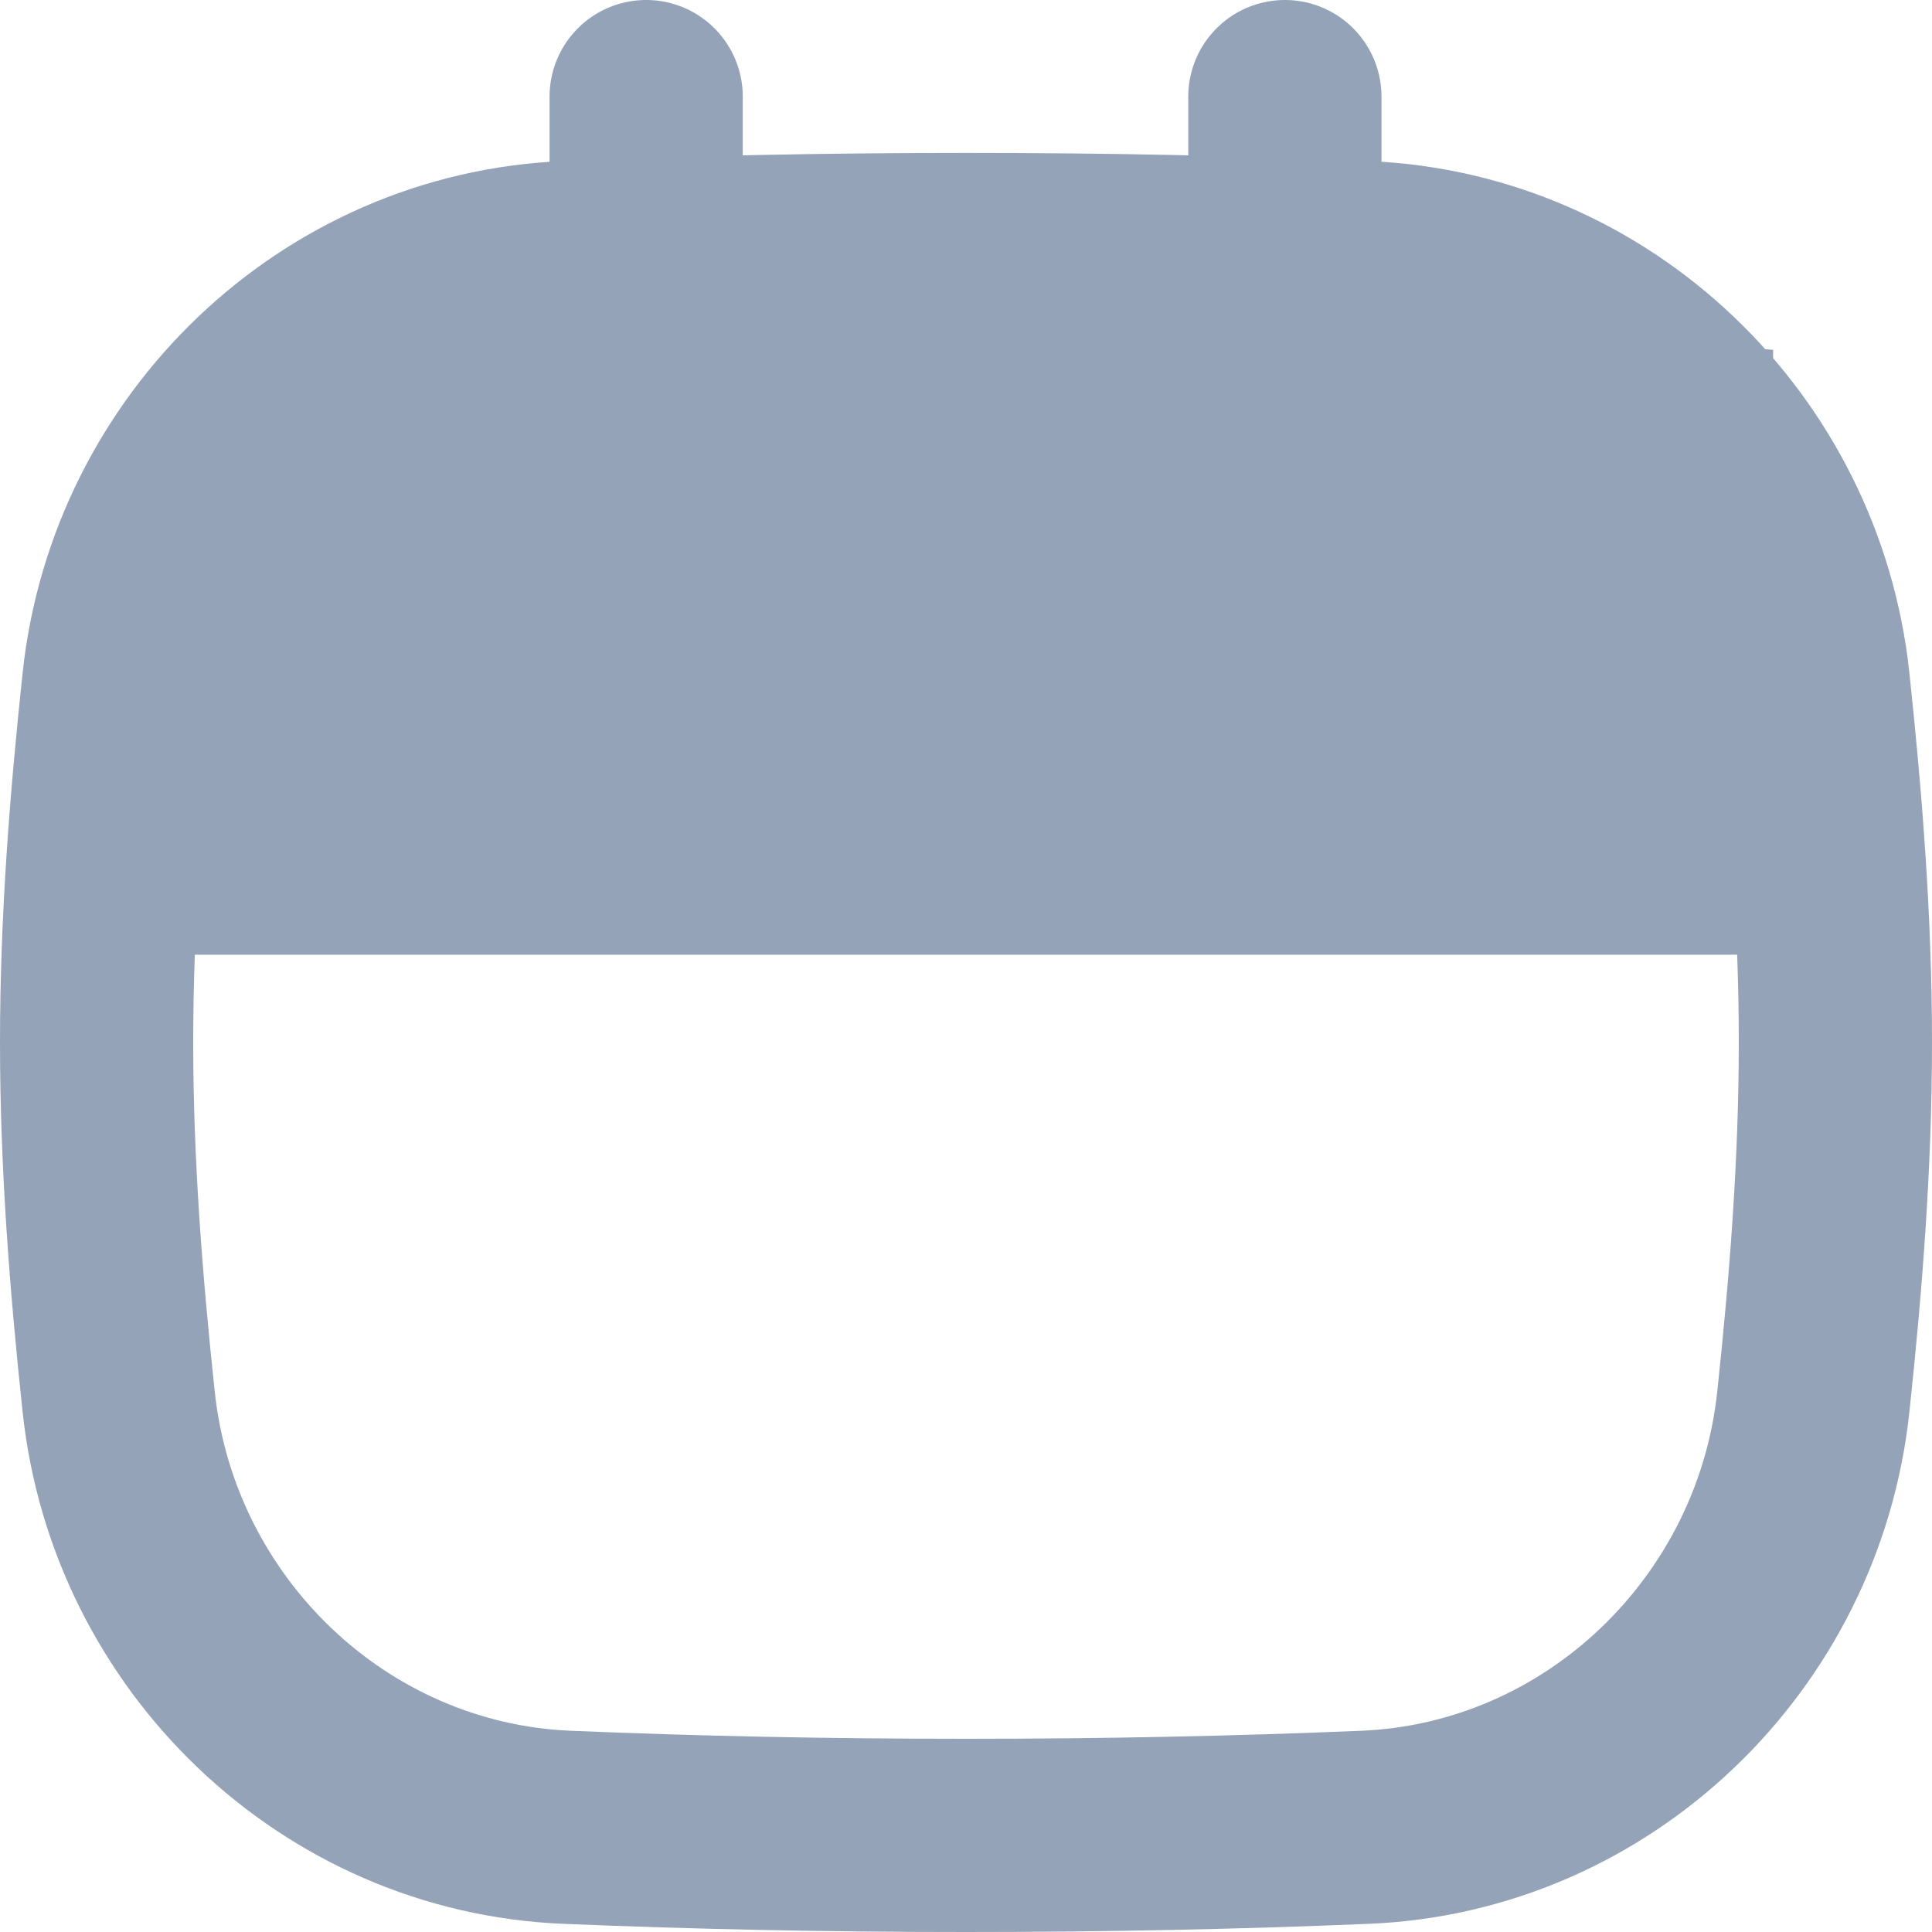
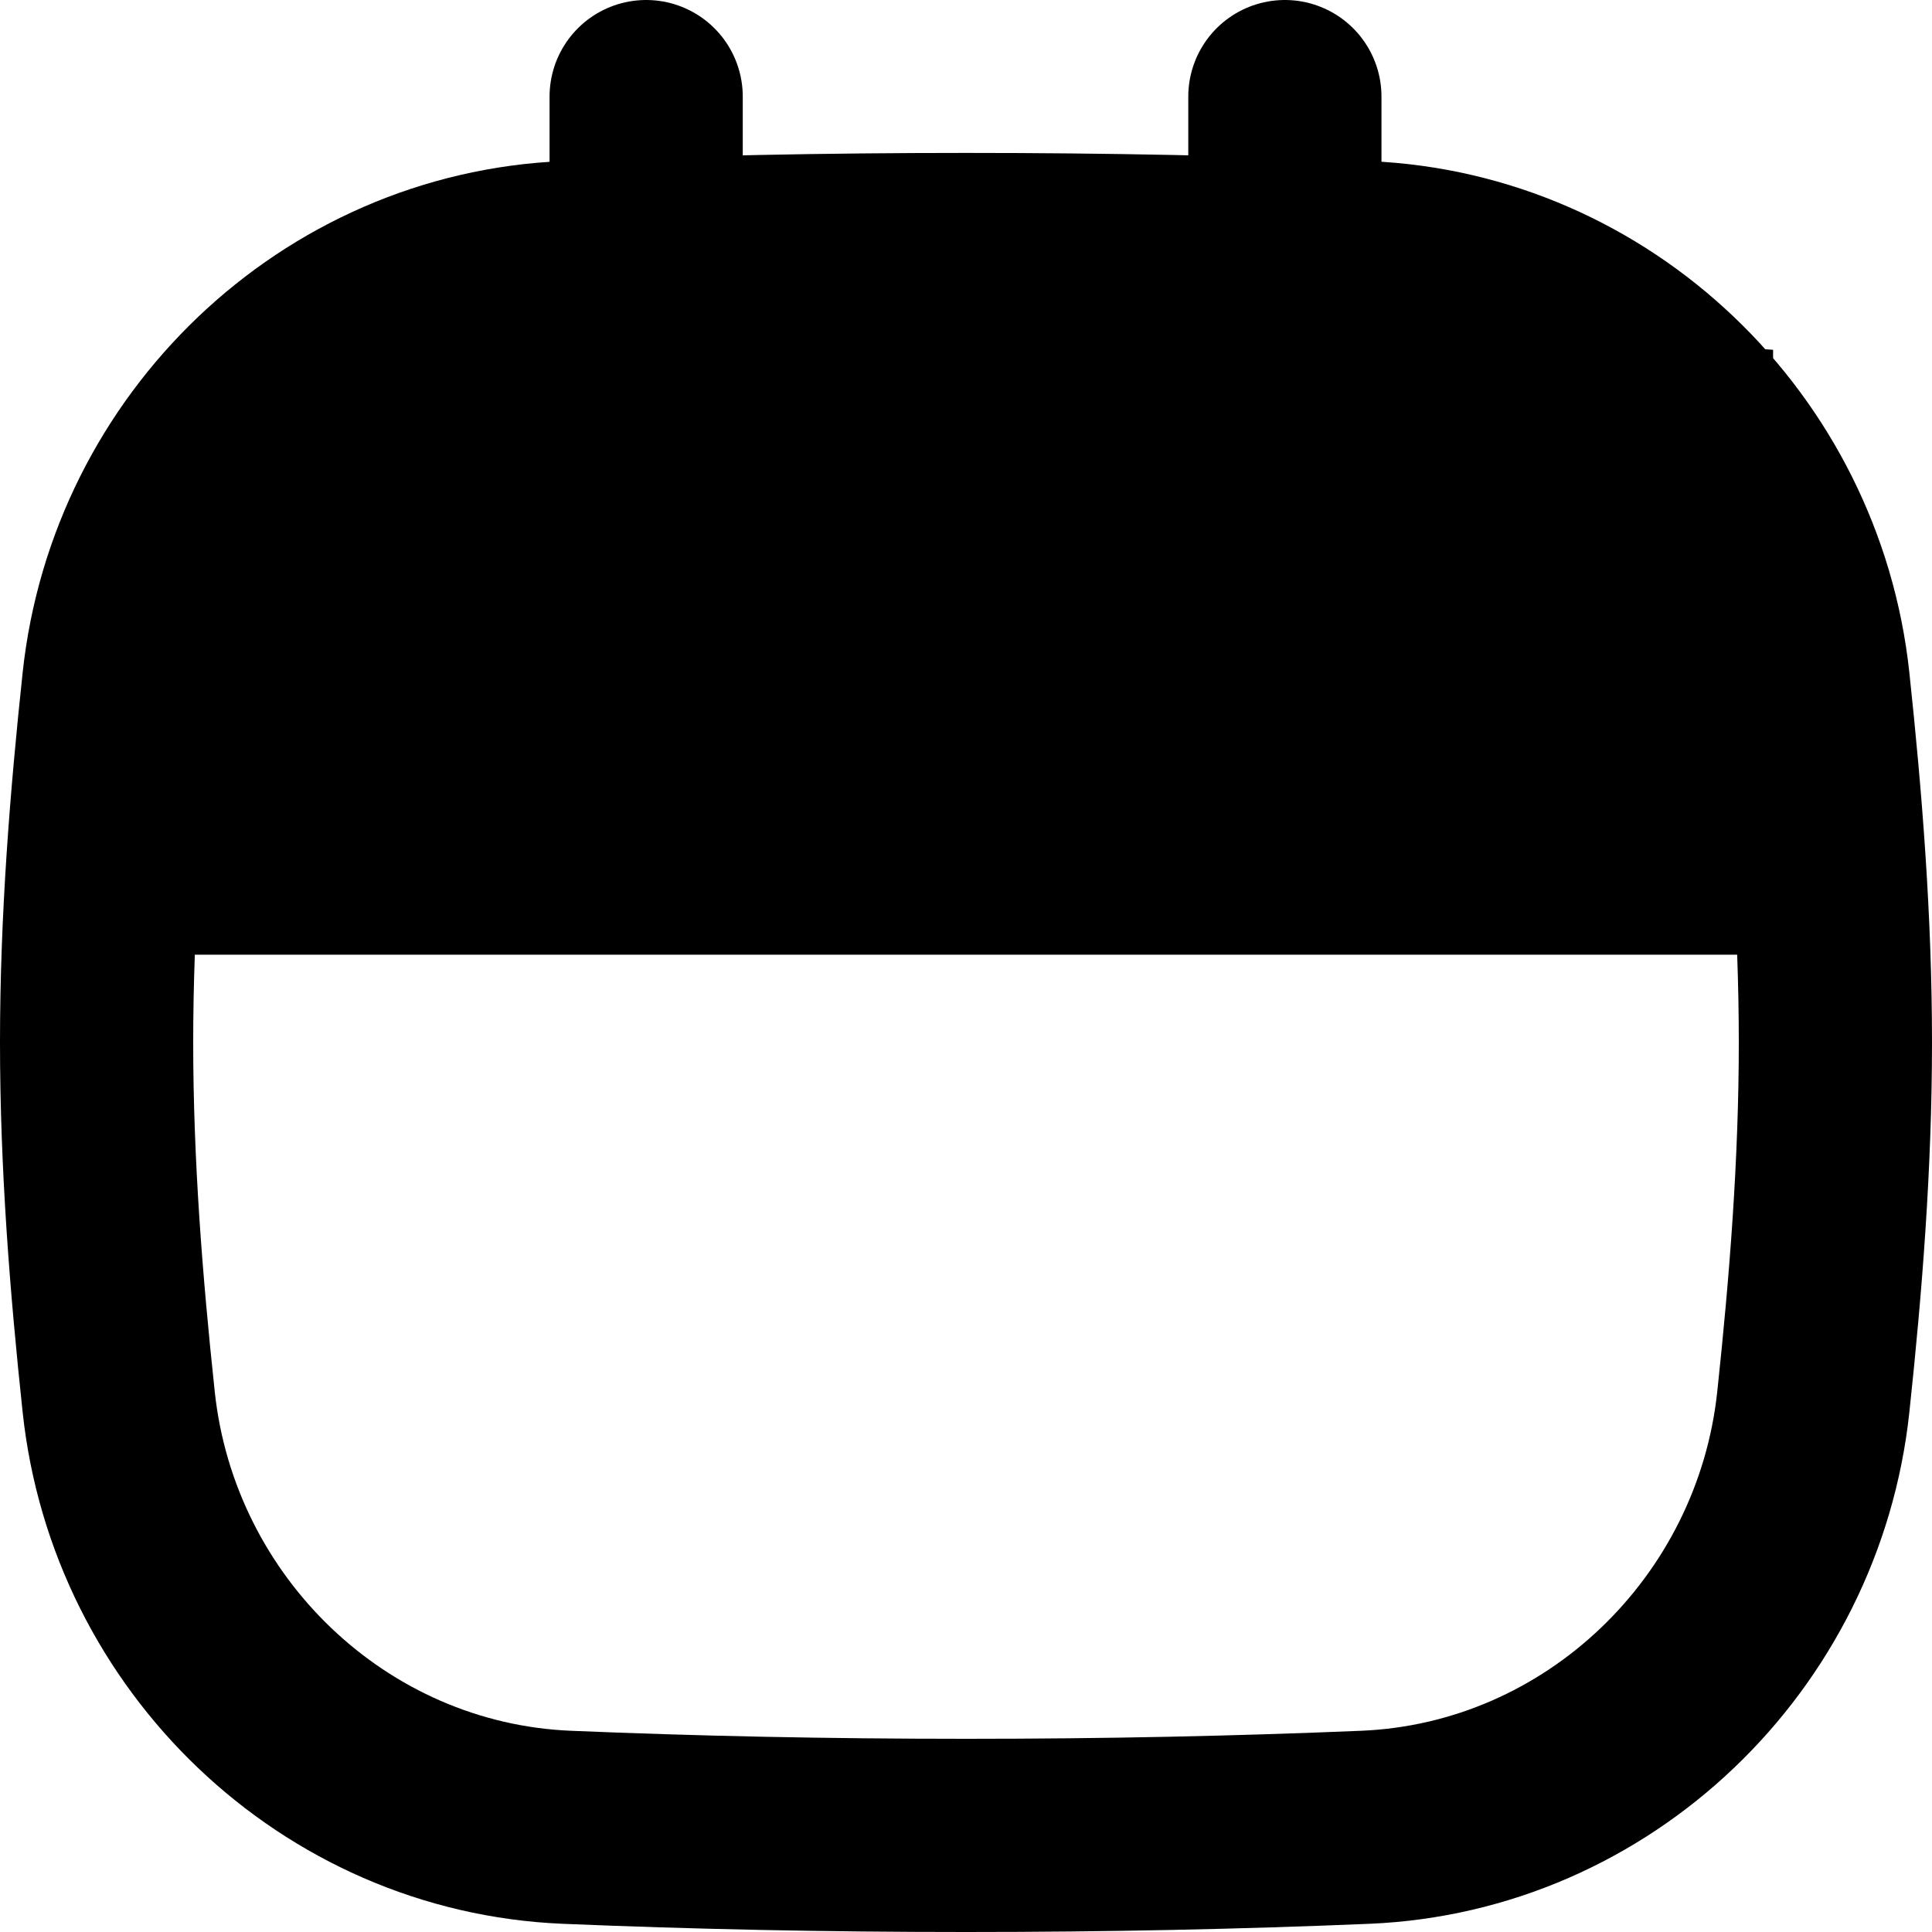
<svg xmlns="http://www.w3.org/2000/svg" width="20" height="20" viewBox="0 0 20 20" fill="none">
-   <path d="M6.689 1L6.689 4.656" stroke="#94A3B8" stroke-width="2" stroke-linecap="round" />
-   <path d="M13.301 1L13.301 4.656" stroke="#94A3B8" stroke-width="2" stroke-linecap="round" />
-   <path d="M18.355 9.431L1.645 9.431L1.88 3.621L9.902 3.052L18.355 3.621L18.355 9.431Z" fill="#94A3B8" />
-   <path d="M1.229 14.515C1.486 16.915 3.455 18.815 5.867 18.916C7.188 18.971 8.543 19 10 19C11.457 19 12.812 18.971 14.133 18.916C16.545 18.815 18.514 16.915 18.771 14.515C18.901 13.297 19 12.054 19 10.791C19 9.528 18.901 8.285 18.771 7.067C18.514 4.668 16.545 2.768 14.133 2.667C12.812 2.611 11.457 2.583 10 2.583C8.543 2.583 7.188 2.611 5.867 2.667C3.455 2.768 1.486 4.668 1.229 7.067C1.099 8.285 1 9.528 1 10.791C1 12.054 1.099 13.297 1.229 14.515Z" stroke="#94A3B8" stroke-width="2" />
-   <path d="M1.431 8.883H18.658" stroke="#94A3B8" stroke-width="2" />
+   <path d="M6.689 1L6.689 4.656" stroke="currentColor" stroke-width="2" stroke-linecap="round" />
+   <path d="M13.301 1L13.301 4.656" stroke="currentColor" stroke-width="2" stroke-linecap="round" />
+   <path d="M18.355 9.431L1.645 9.431L1.88 3.621L9.902 3.052L18.355 3.621L18.355 9.431Z" fill="currentColor" />
+   <path d="M1.229 14.515C1.486 16.915 3.455 18.815 5.867 18.916C7.188 18.971 8.543 19 10 19C11.457 19 12.812 18.971 14.133 18.916C16.545 18.815 18.514 16.915 18.771 14.515C18.901 13.297 19 12.054 19 10.791C19 9.528 18.901 8.285 18.771 7.067C18.514 4.668 16.545 2.768 14.133 2.667C12.812 2.611 11.457 2.583 10 2.583C8.543 2.583 7.188 2.611 5.867 2.667C3.455 2.768 1.486 4.668 1.229 7.067C1.099 8.285 1 9.528 1 10.791C1 12.054 1.099 13.297 1.229 14.515Z" stroke="currentColor" stroke-width="2" />
+   <path d="M1.431 8.883H18.658" stroke="currentColor" stroke-width="2" />
</svg>
